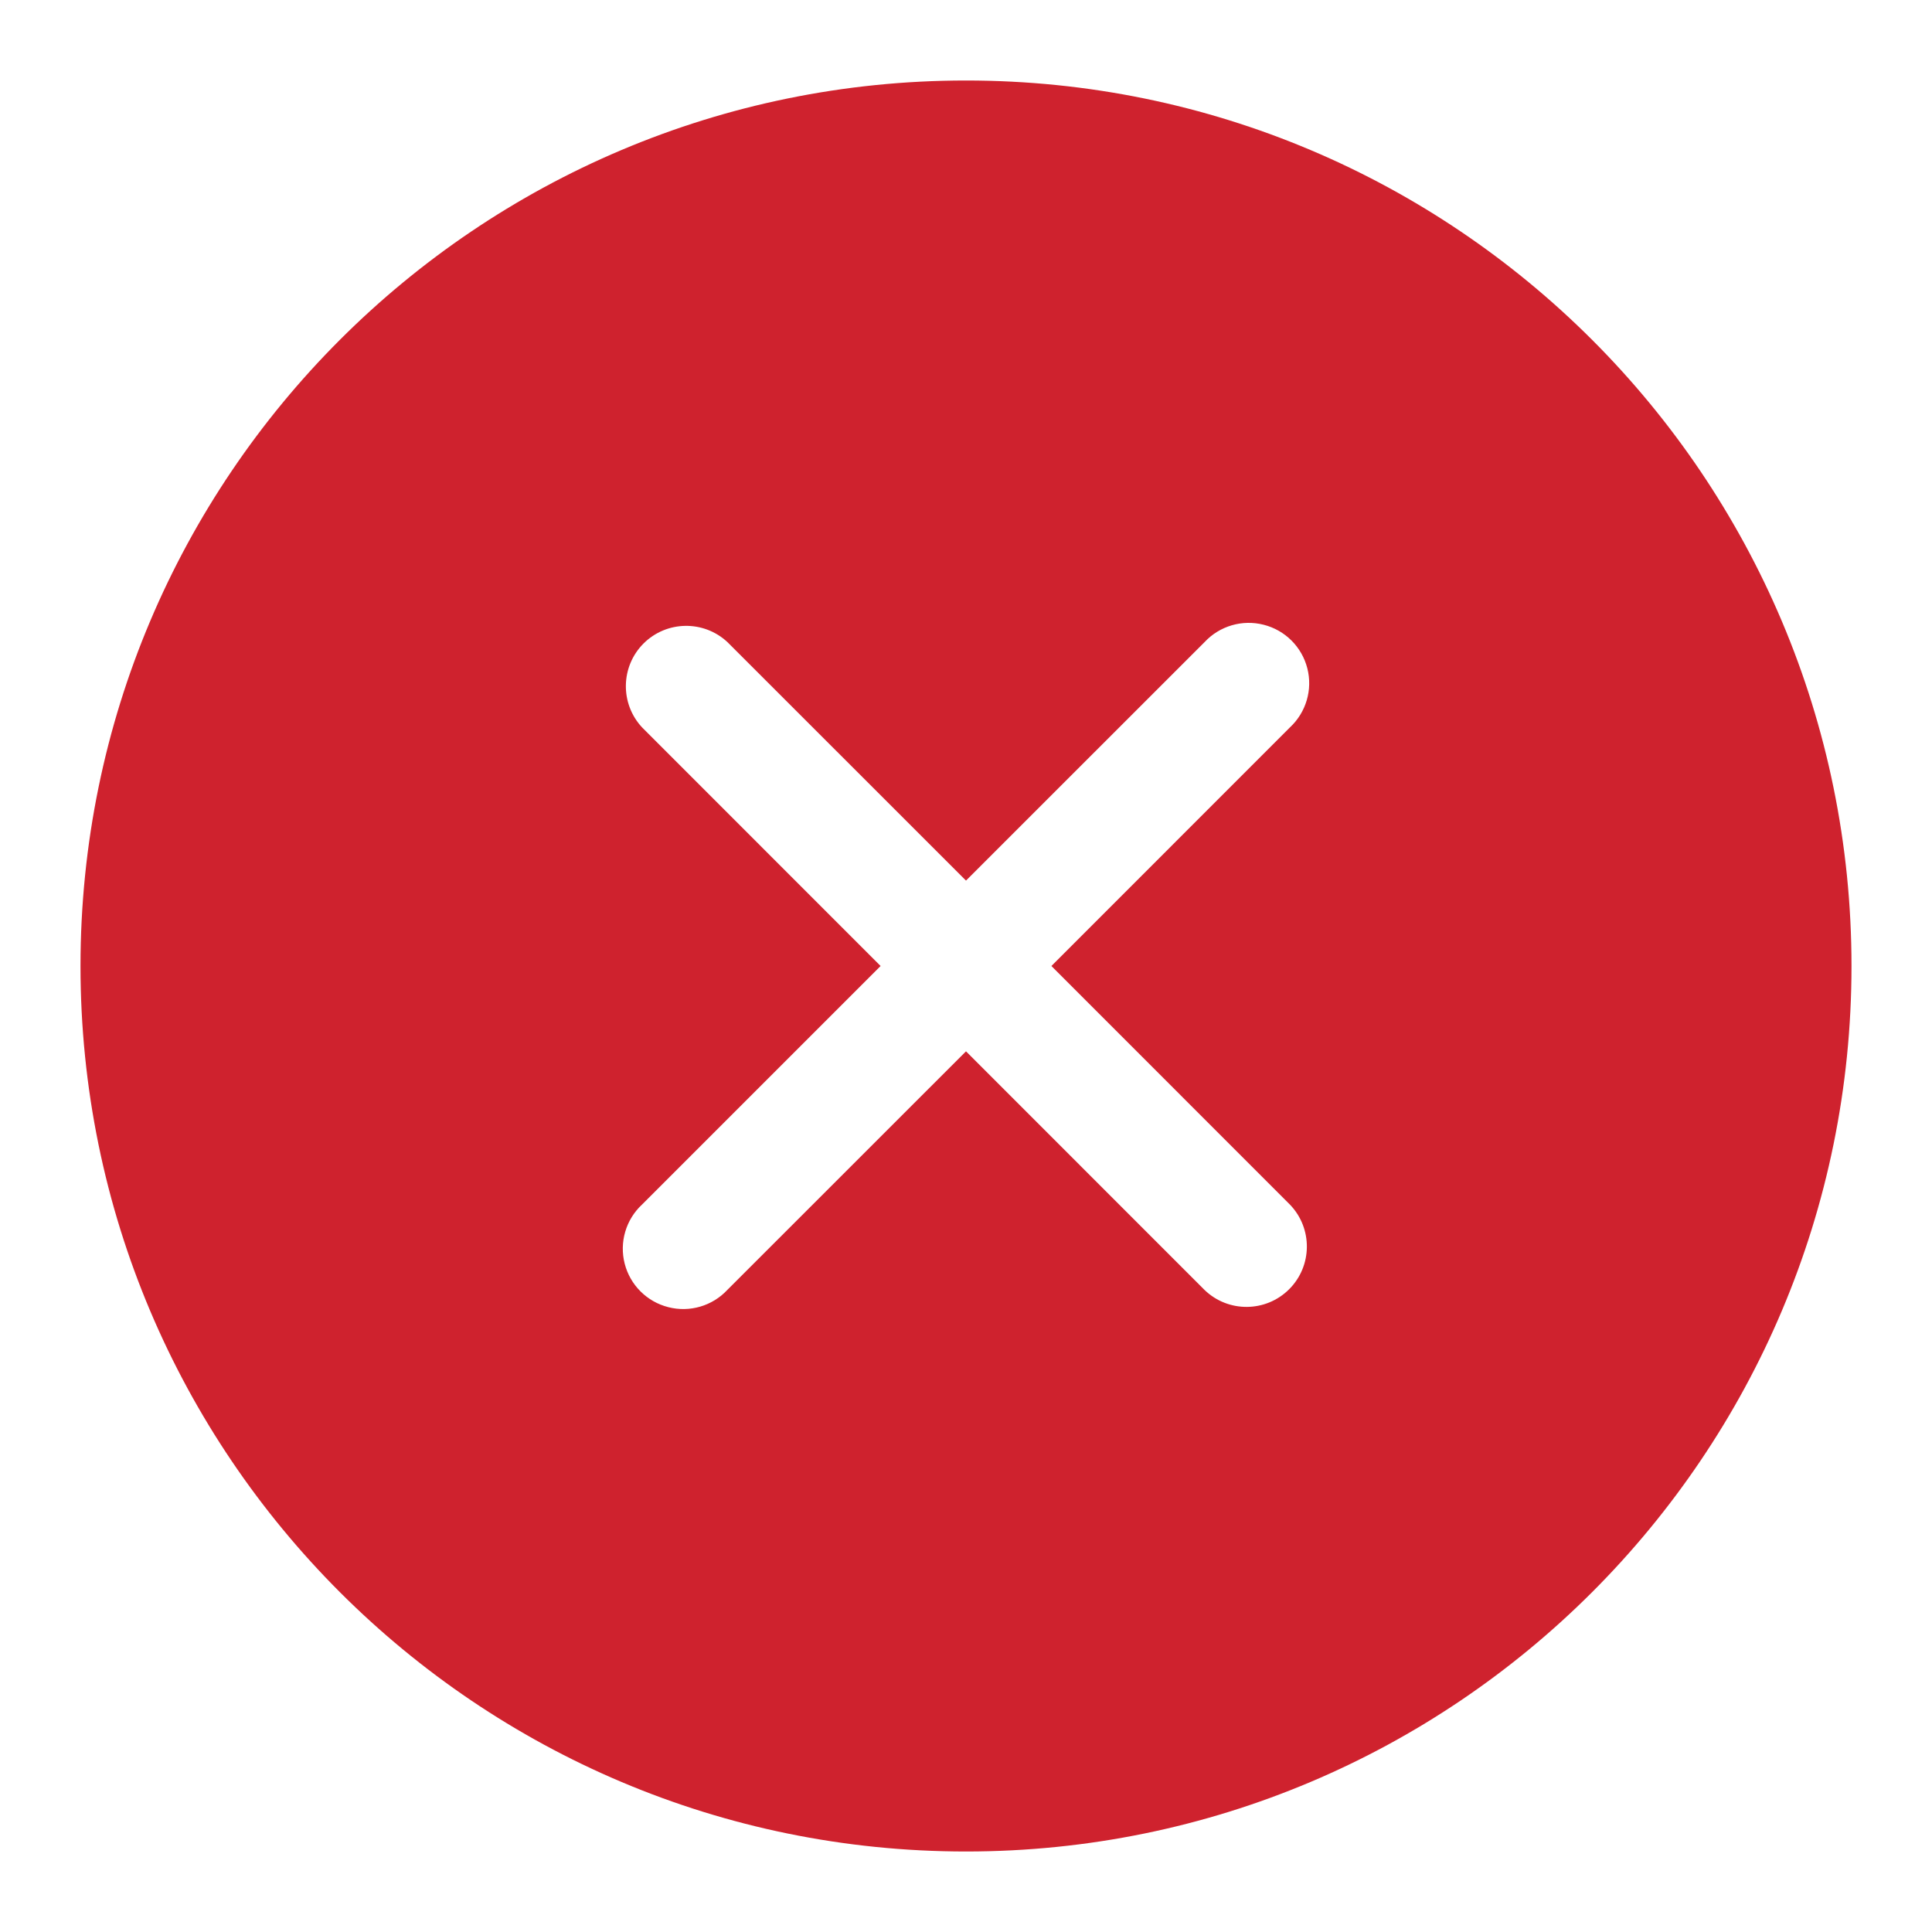
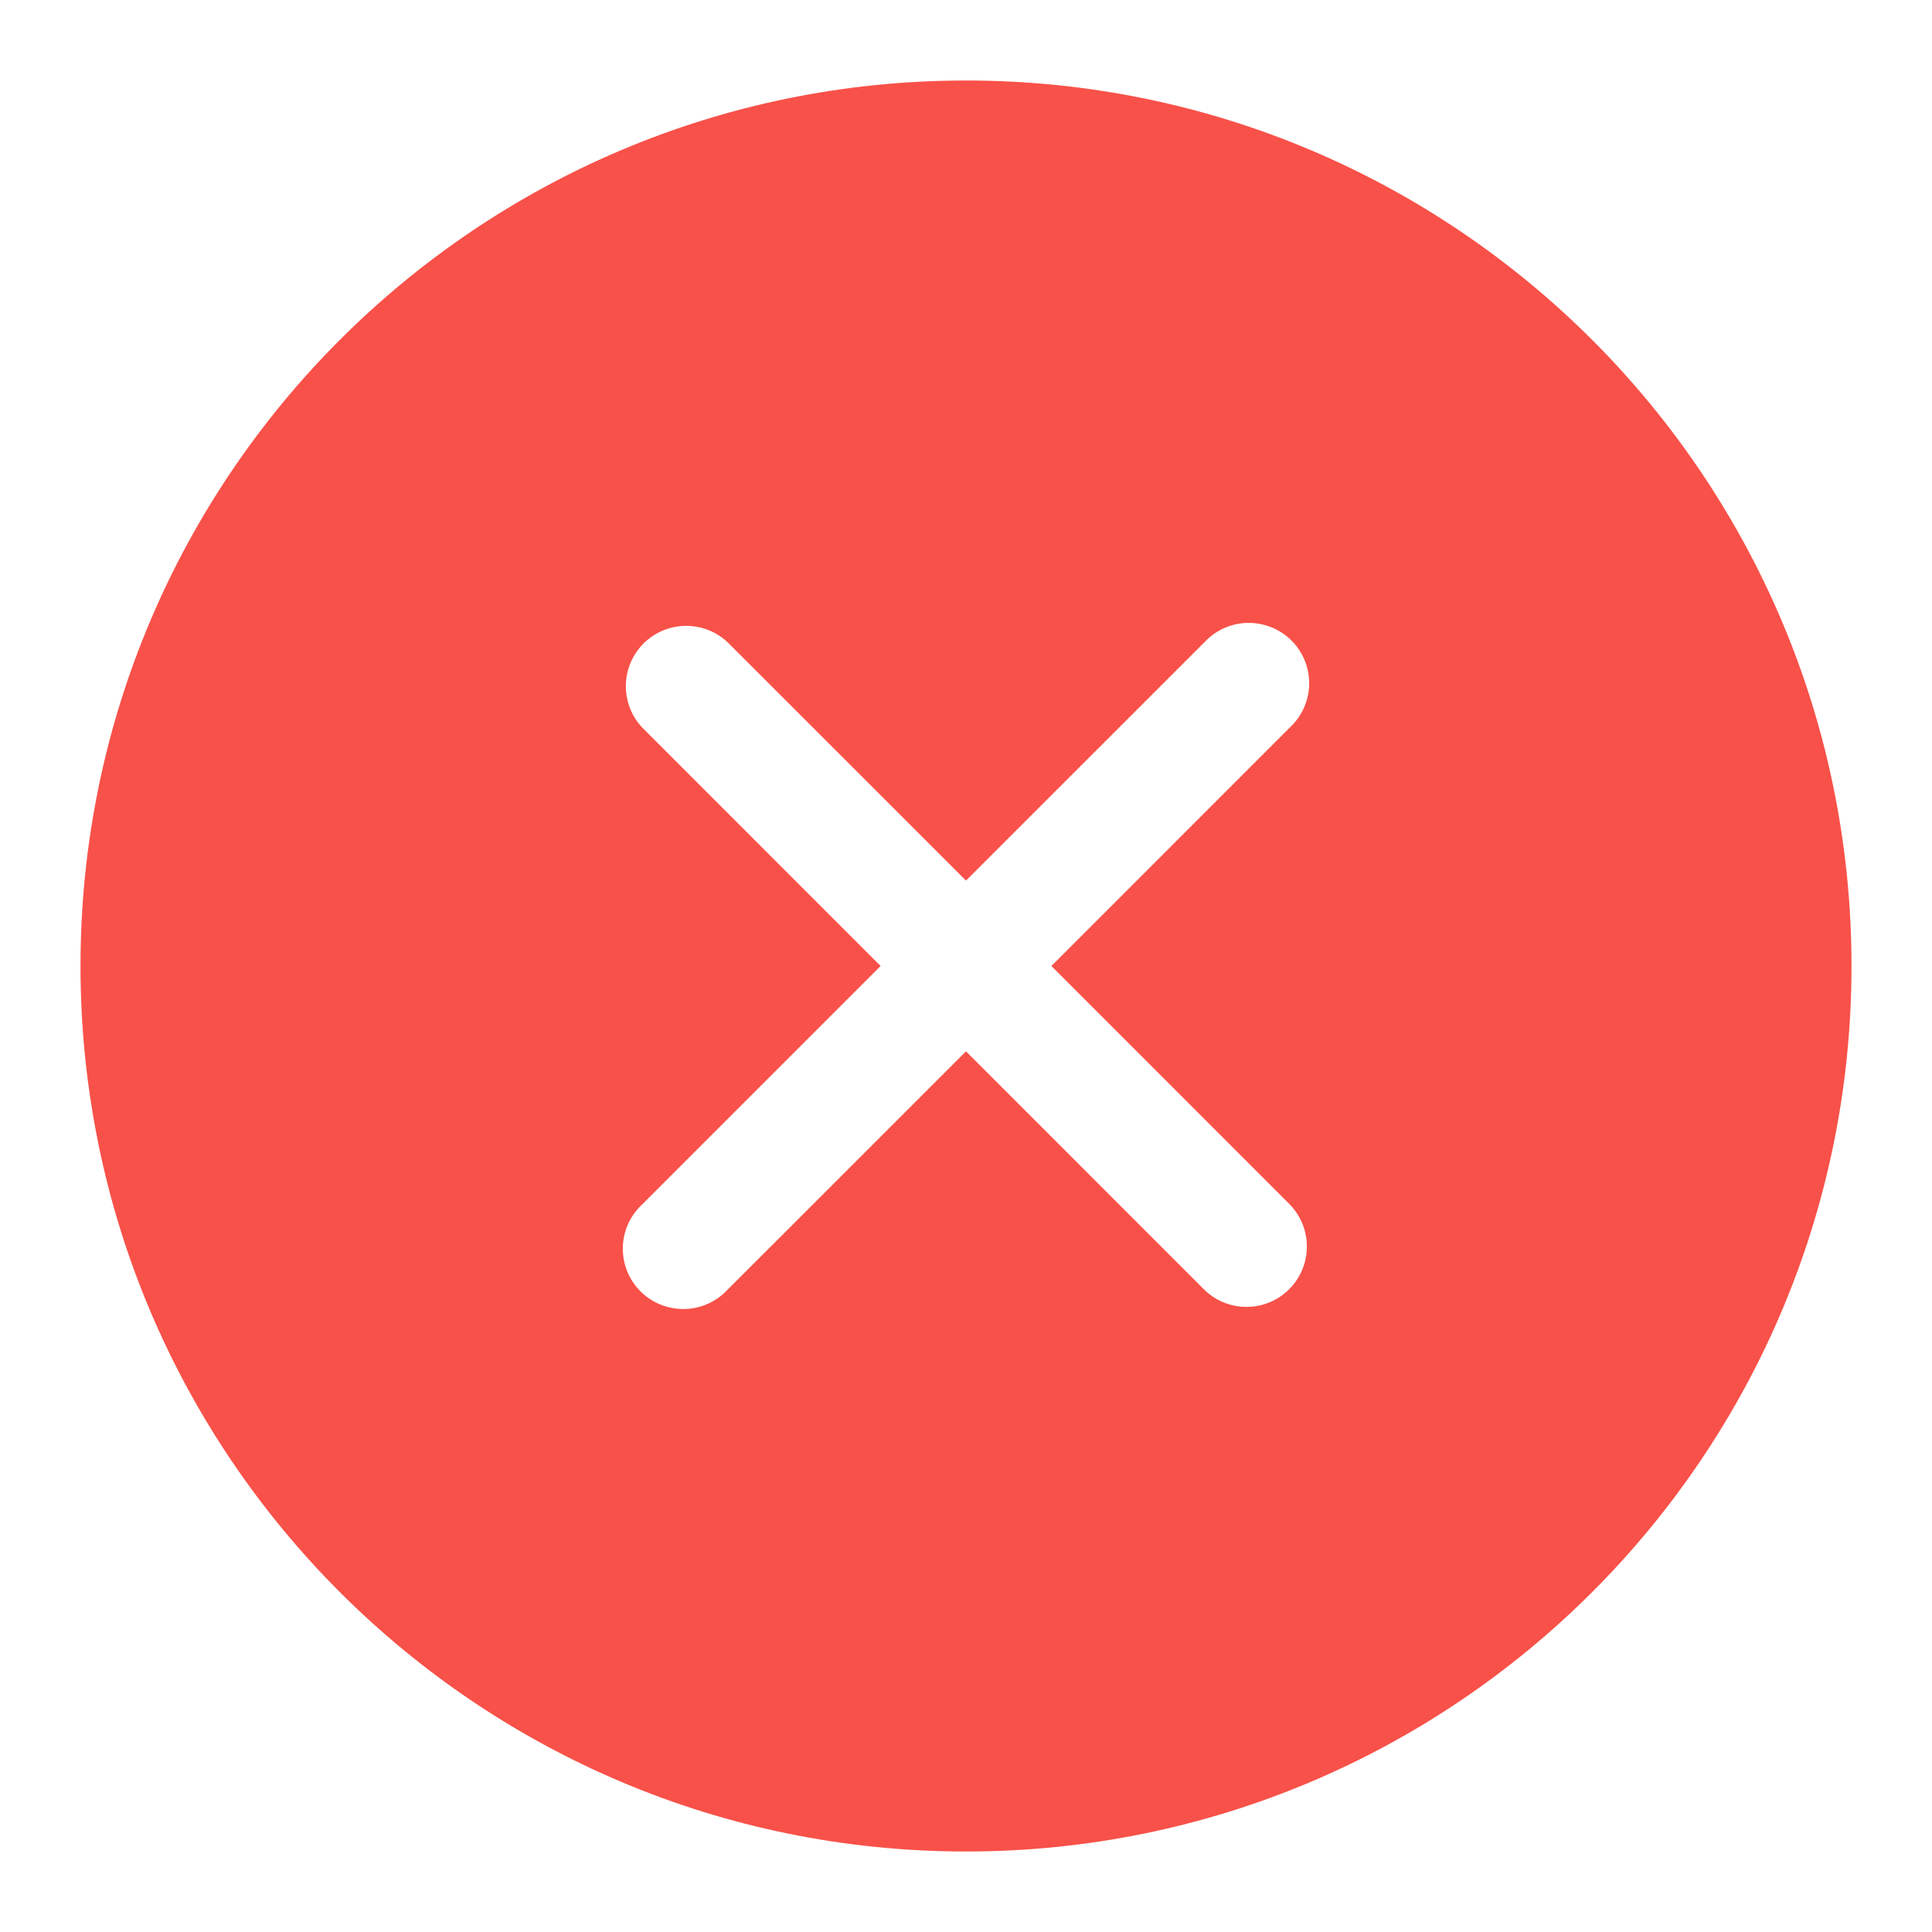
- <svg xmlns="http://www.w3.org/2000/svg" viewBox="0 0 24 24" width="16" height="16" fill="#cf222e">
+ <svg xmlns="http://www.w3.org/2000/svg" viewBox="0 0 24 24" width="16" height="16" fill="#F85149">
  <path d="M1 12C1 5.925 5.925 1 12 1s11 4.925 11 11-4.925 11-11 11S1 18.075 1 12Zm8.036-4.024a.751.751 0 0 0-1.042.018.751.751 0 0 0-.018 1.042L10.939 12l-2.963 2.963a.749.749 0 0 0 .326 1.275.749.749 0 0 0 .734-.215L12 13.06l2.963 2.964a.75.75 0 0 0 1.061-1.06L13.061 12l2.963-2.964a.749.749 0 0 0-.326-1.275.749.749 0 0 0-.734.215L12 10.939Z" />
</svg>
